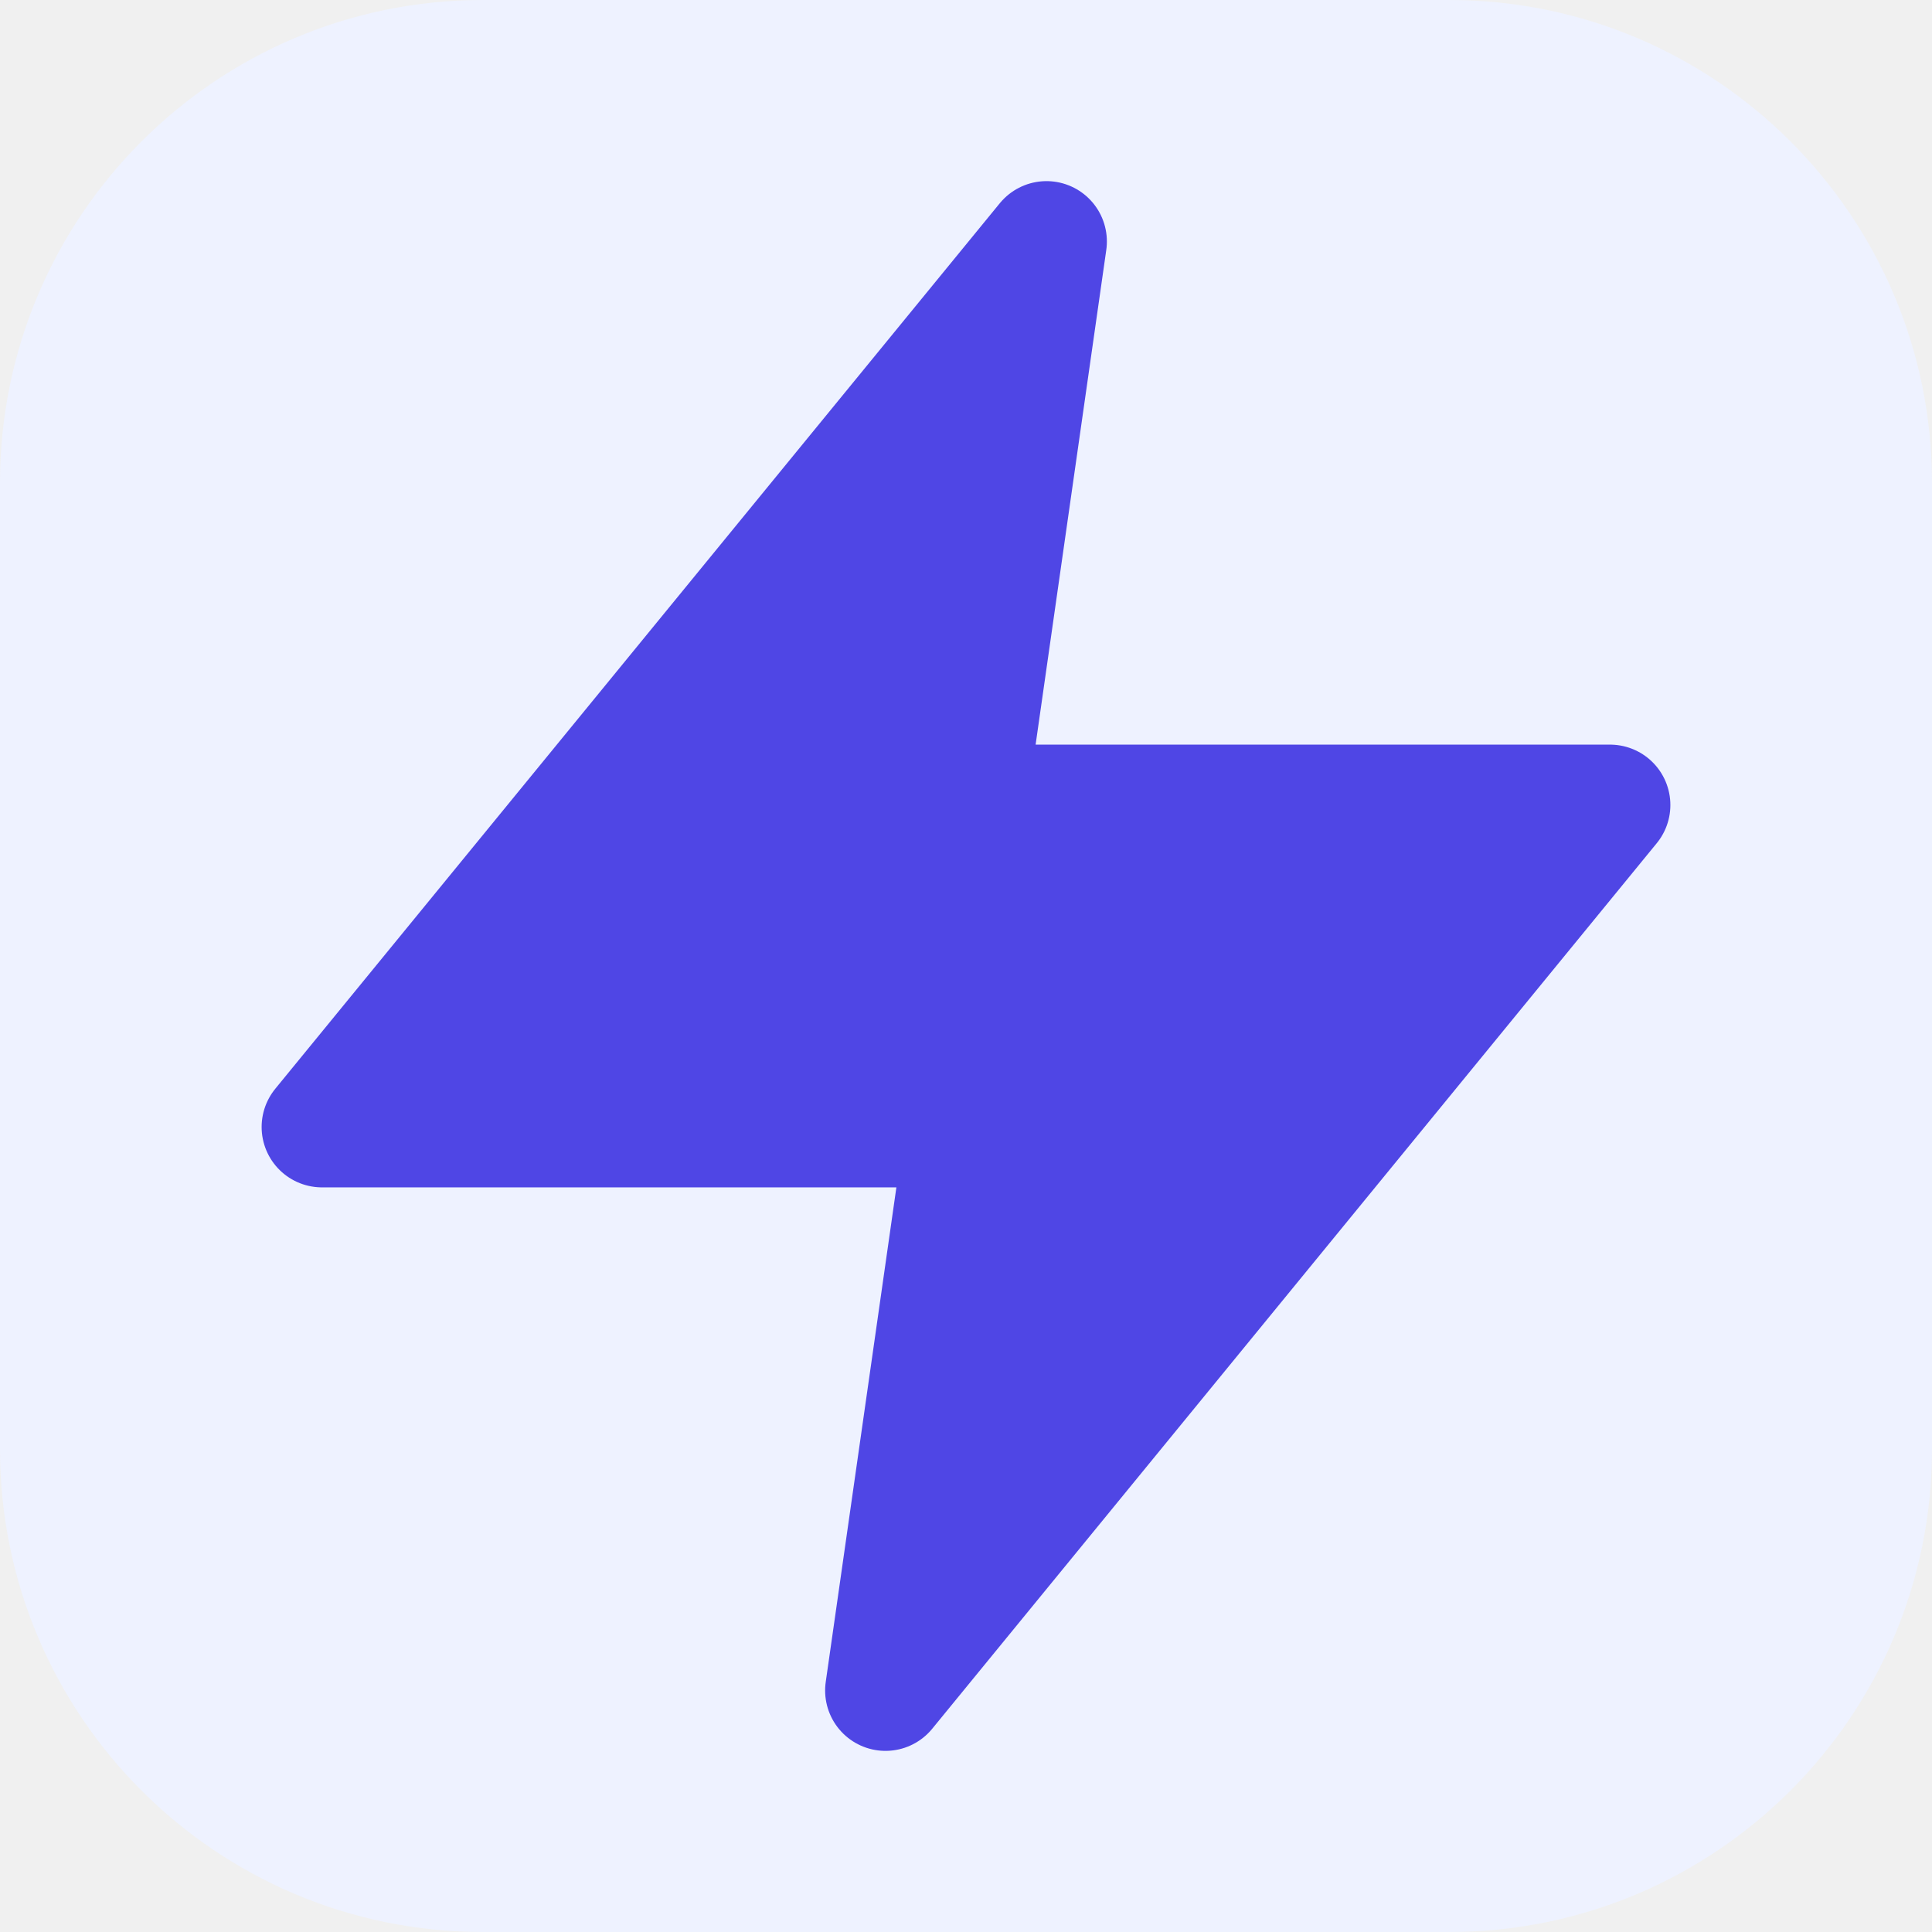
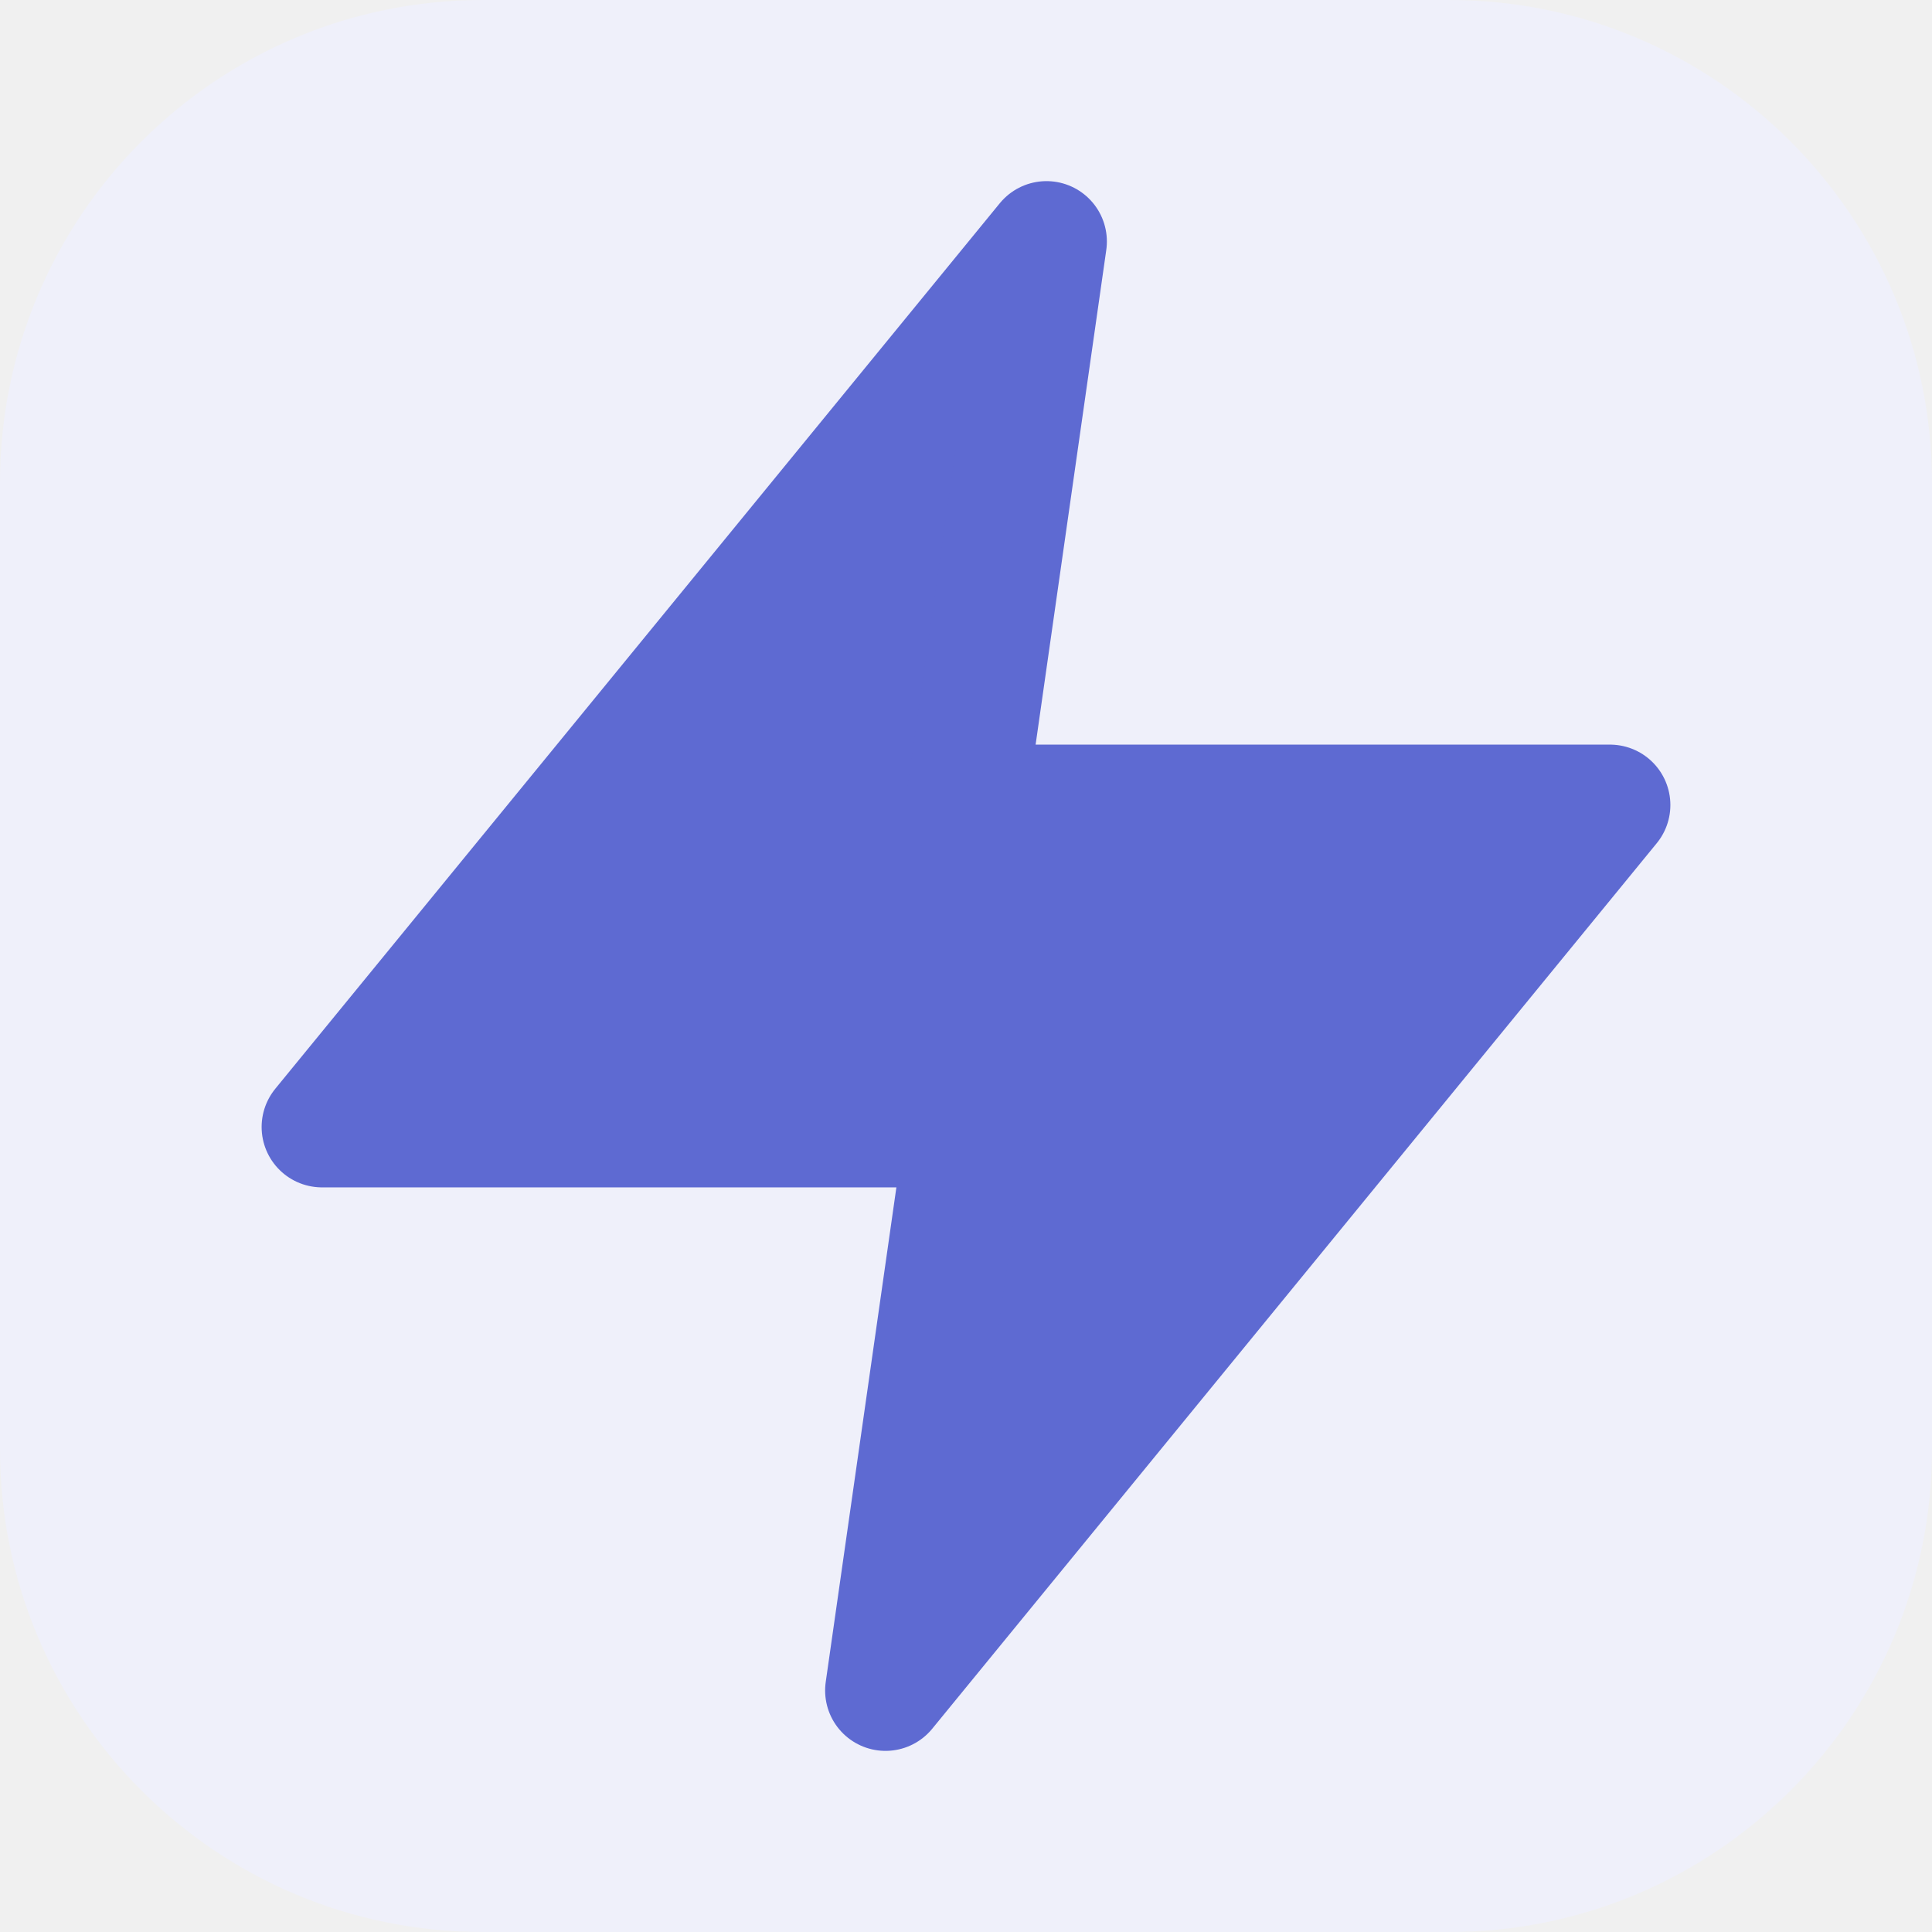
- <svg xmlns="http://www.w3.org/2000/svg" viewBox="0 0 24 24">
-   <rect width="24" height="24" rx="6" fill="#eef2ff" />
-   <polygon points="13 3 4 14 12 14 11 21 20 10 12 10 13 3" fill="#4f46e5" stroke="#4f46e5" stroke-width="1.5" stroke-linejoin="round" />
+ <svg xmlns="http://www.w3.org/2000/svg" width="24" height="24" viewBox="0 0 24 24" fill="none">
+   <g clip-path="url(#clip0_1_5)">
+     <path d="M18 0H6C2.686 0 0 2.686 0 6V18C0 21.314 2.686 24 6 24H18C21.314 24 24 21.314 24 18V6C24 2.686 21.314 0 18 0Z" fill="#EFF0FA" />
+     <path d="M13 3L4 14H12L11 21L20 10H12L13 3Z" fill="#5E6AD2" stroke="#5E6AD2" stroke-width="1.5" stroke-linejoin="round" />
+   </g>
+   <defs>
+     <clipPath id="clip0_1_5">
+       <rect width="24" height="24" fill="white" />
+     </clipPath>
+   </defs>
</svg>
